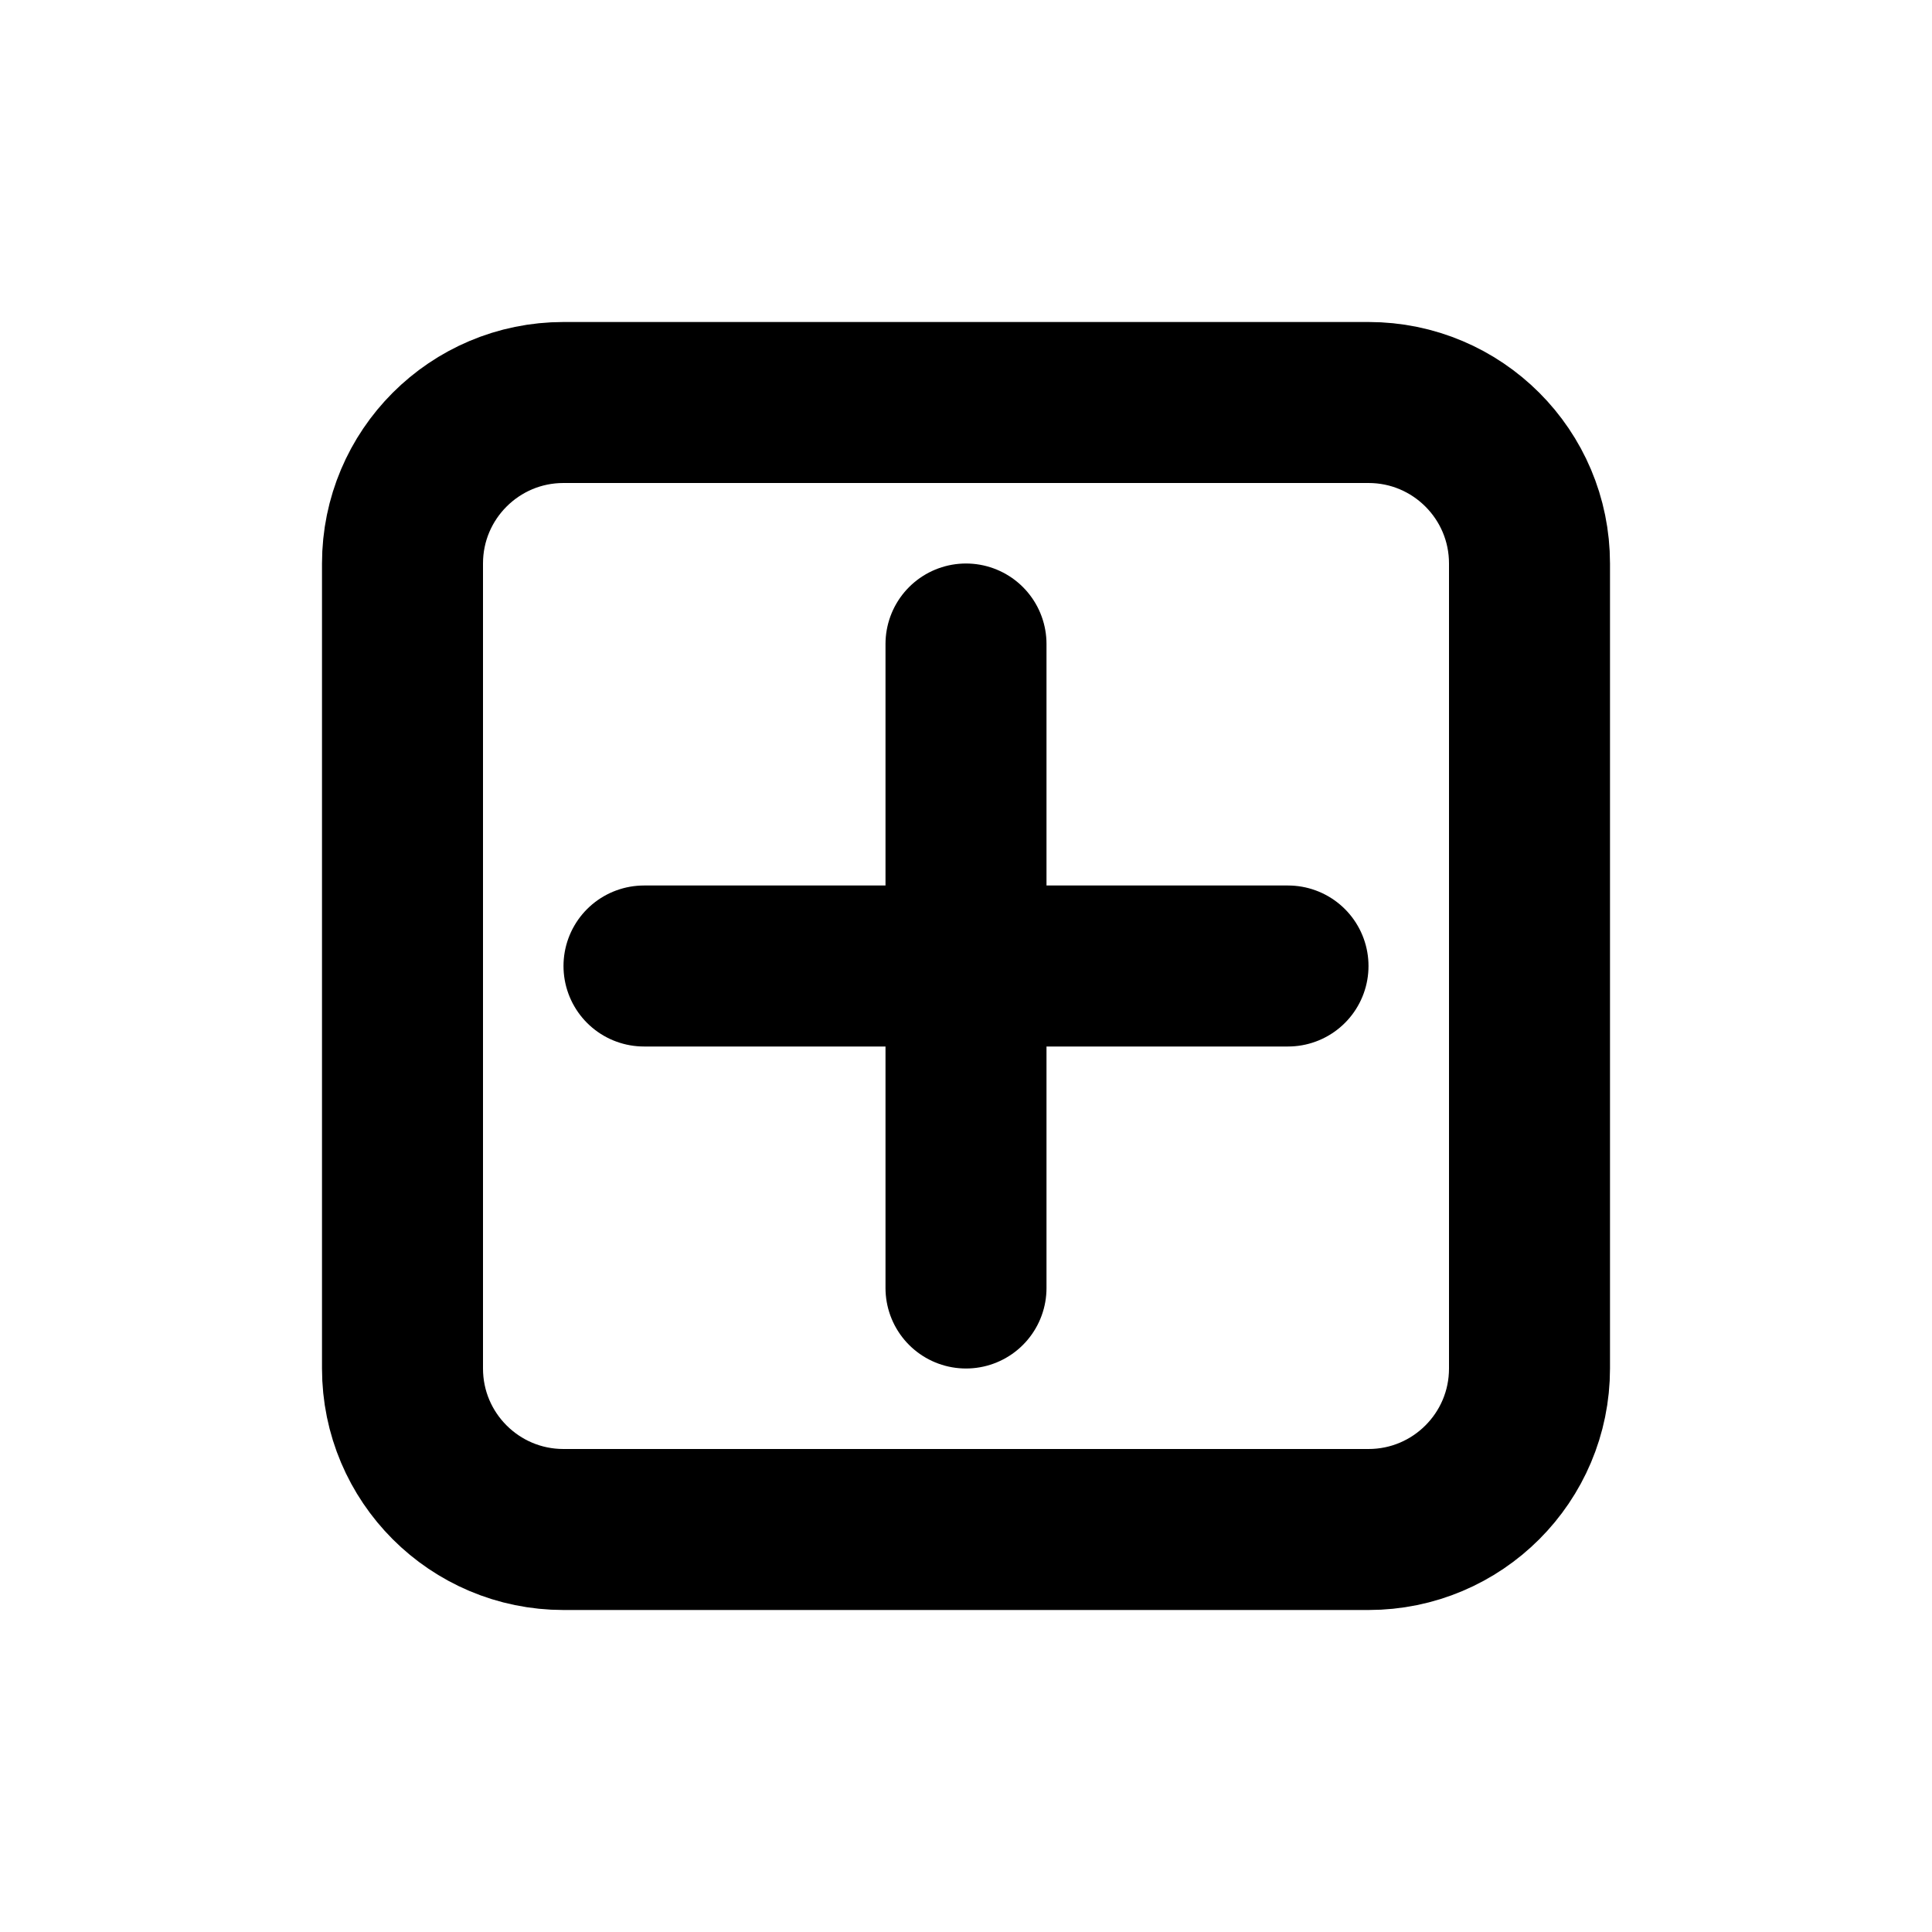
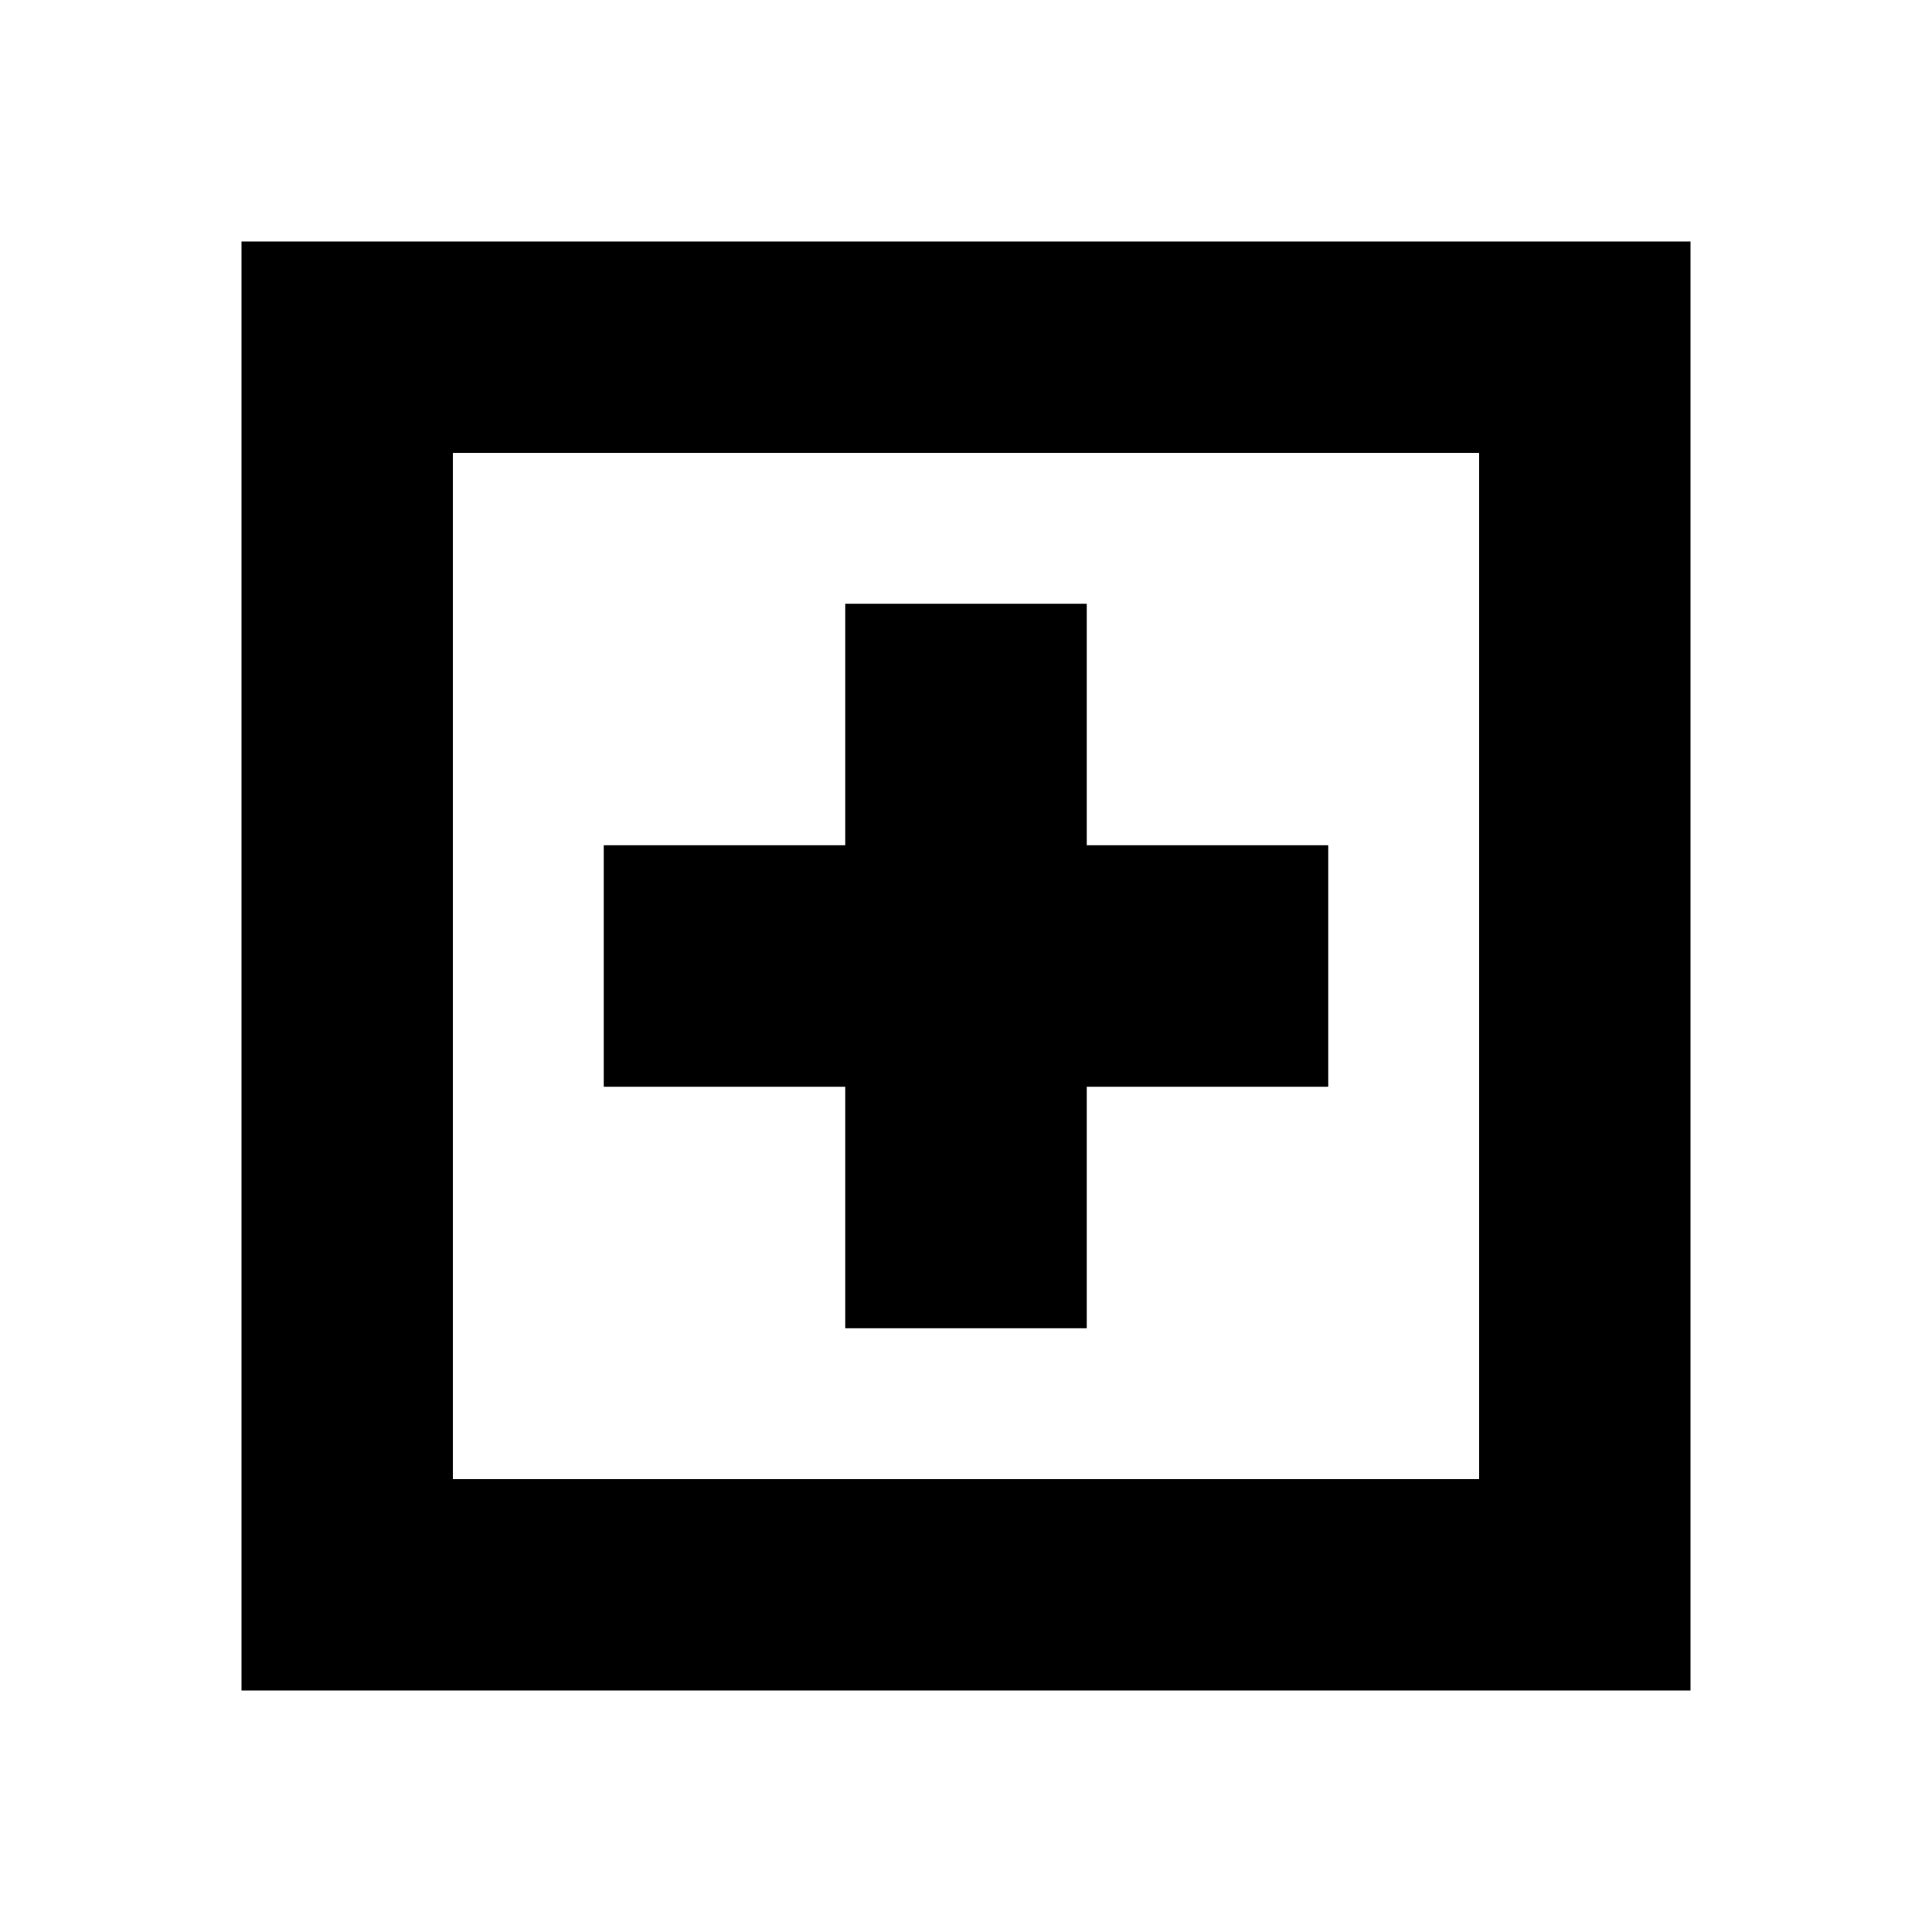
- <svg xmlns="http://www.w3.org/2000/svg" width="24" height="24" viewBox="0 0 24 24">
-   <g fill="none" stroke="currentColor" stroke-width="2" stroke-linecap="round" stroke-linejoin="round">
-     <rect x="5" y="5" width="14" height="14" rx="2" />
-     <path d="M12 8v8M8 12h8" />
-   </g>
+ <svg xmlns="http://www.w3.org/2000/svg" viewBox="0 0 512 512">
+   <path fill="currentColor" d="M64 64h384v384H64V64zm56 56v272h272V120H120zm104 40h64v64h64v64h-64v64h-64v-64h-64v-64h64v-64z" />
</svg>
